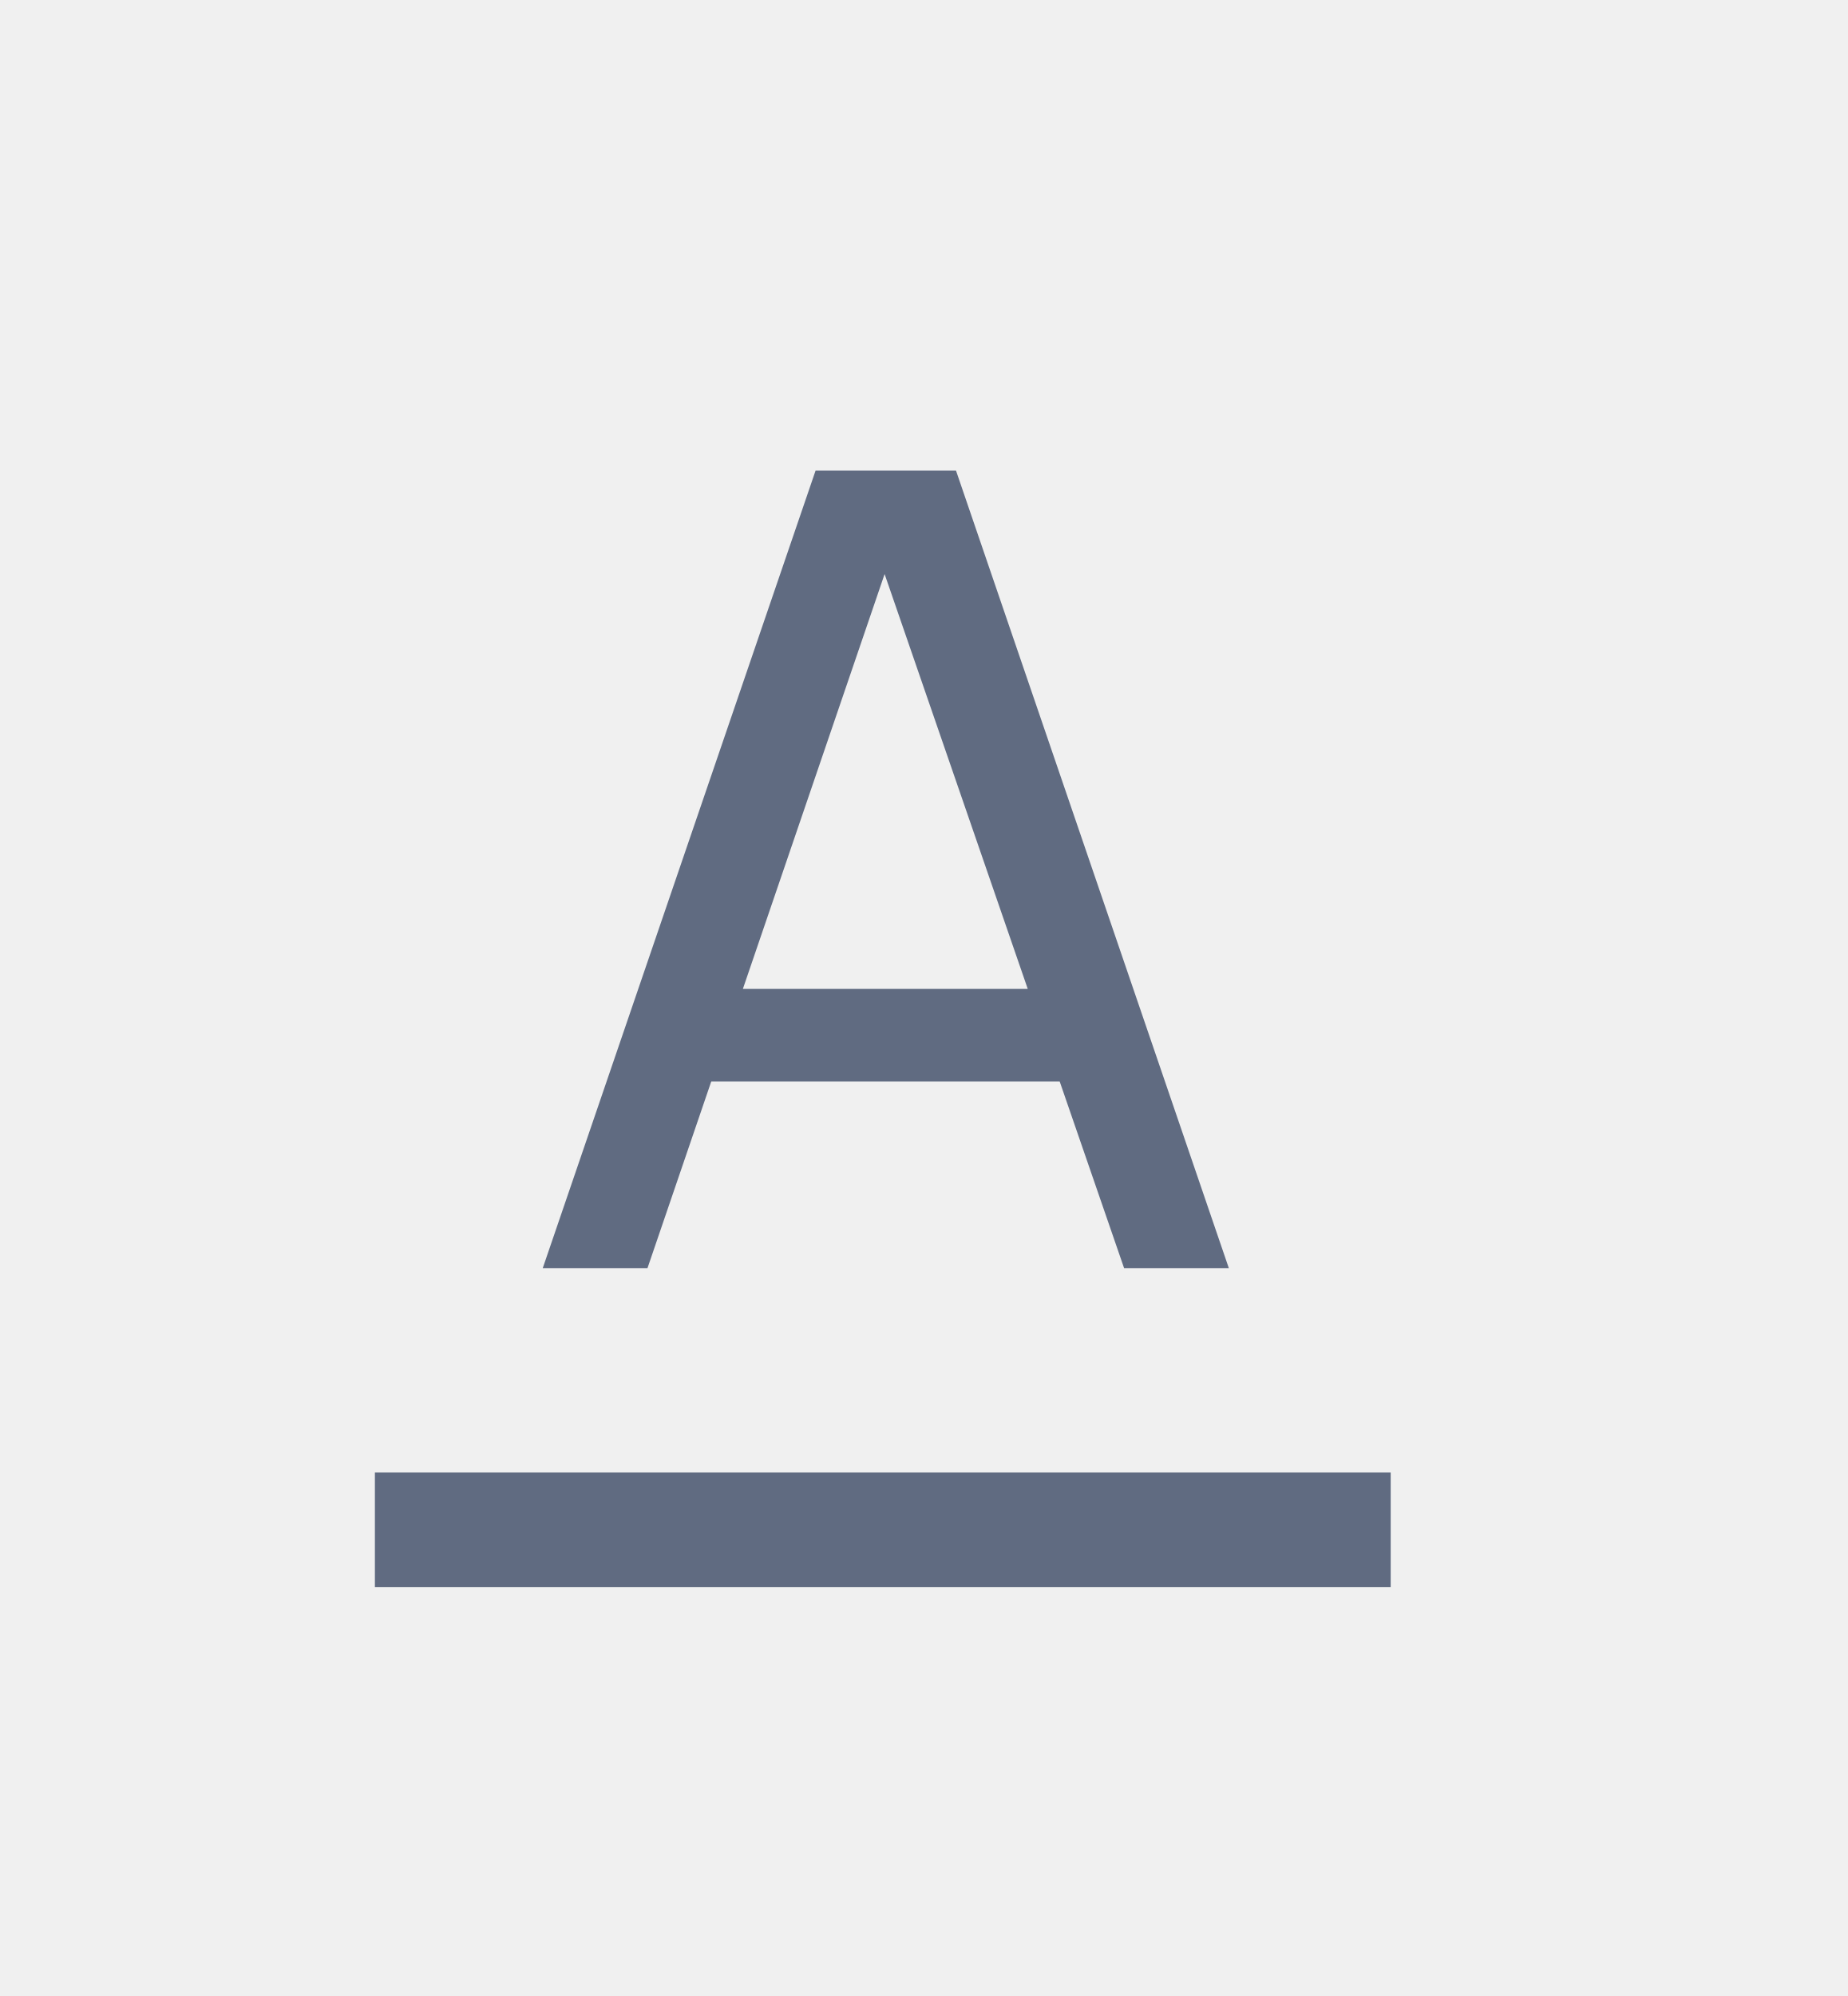
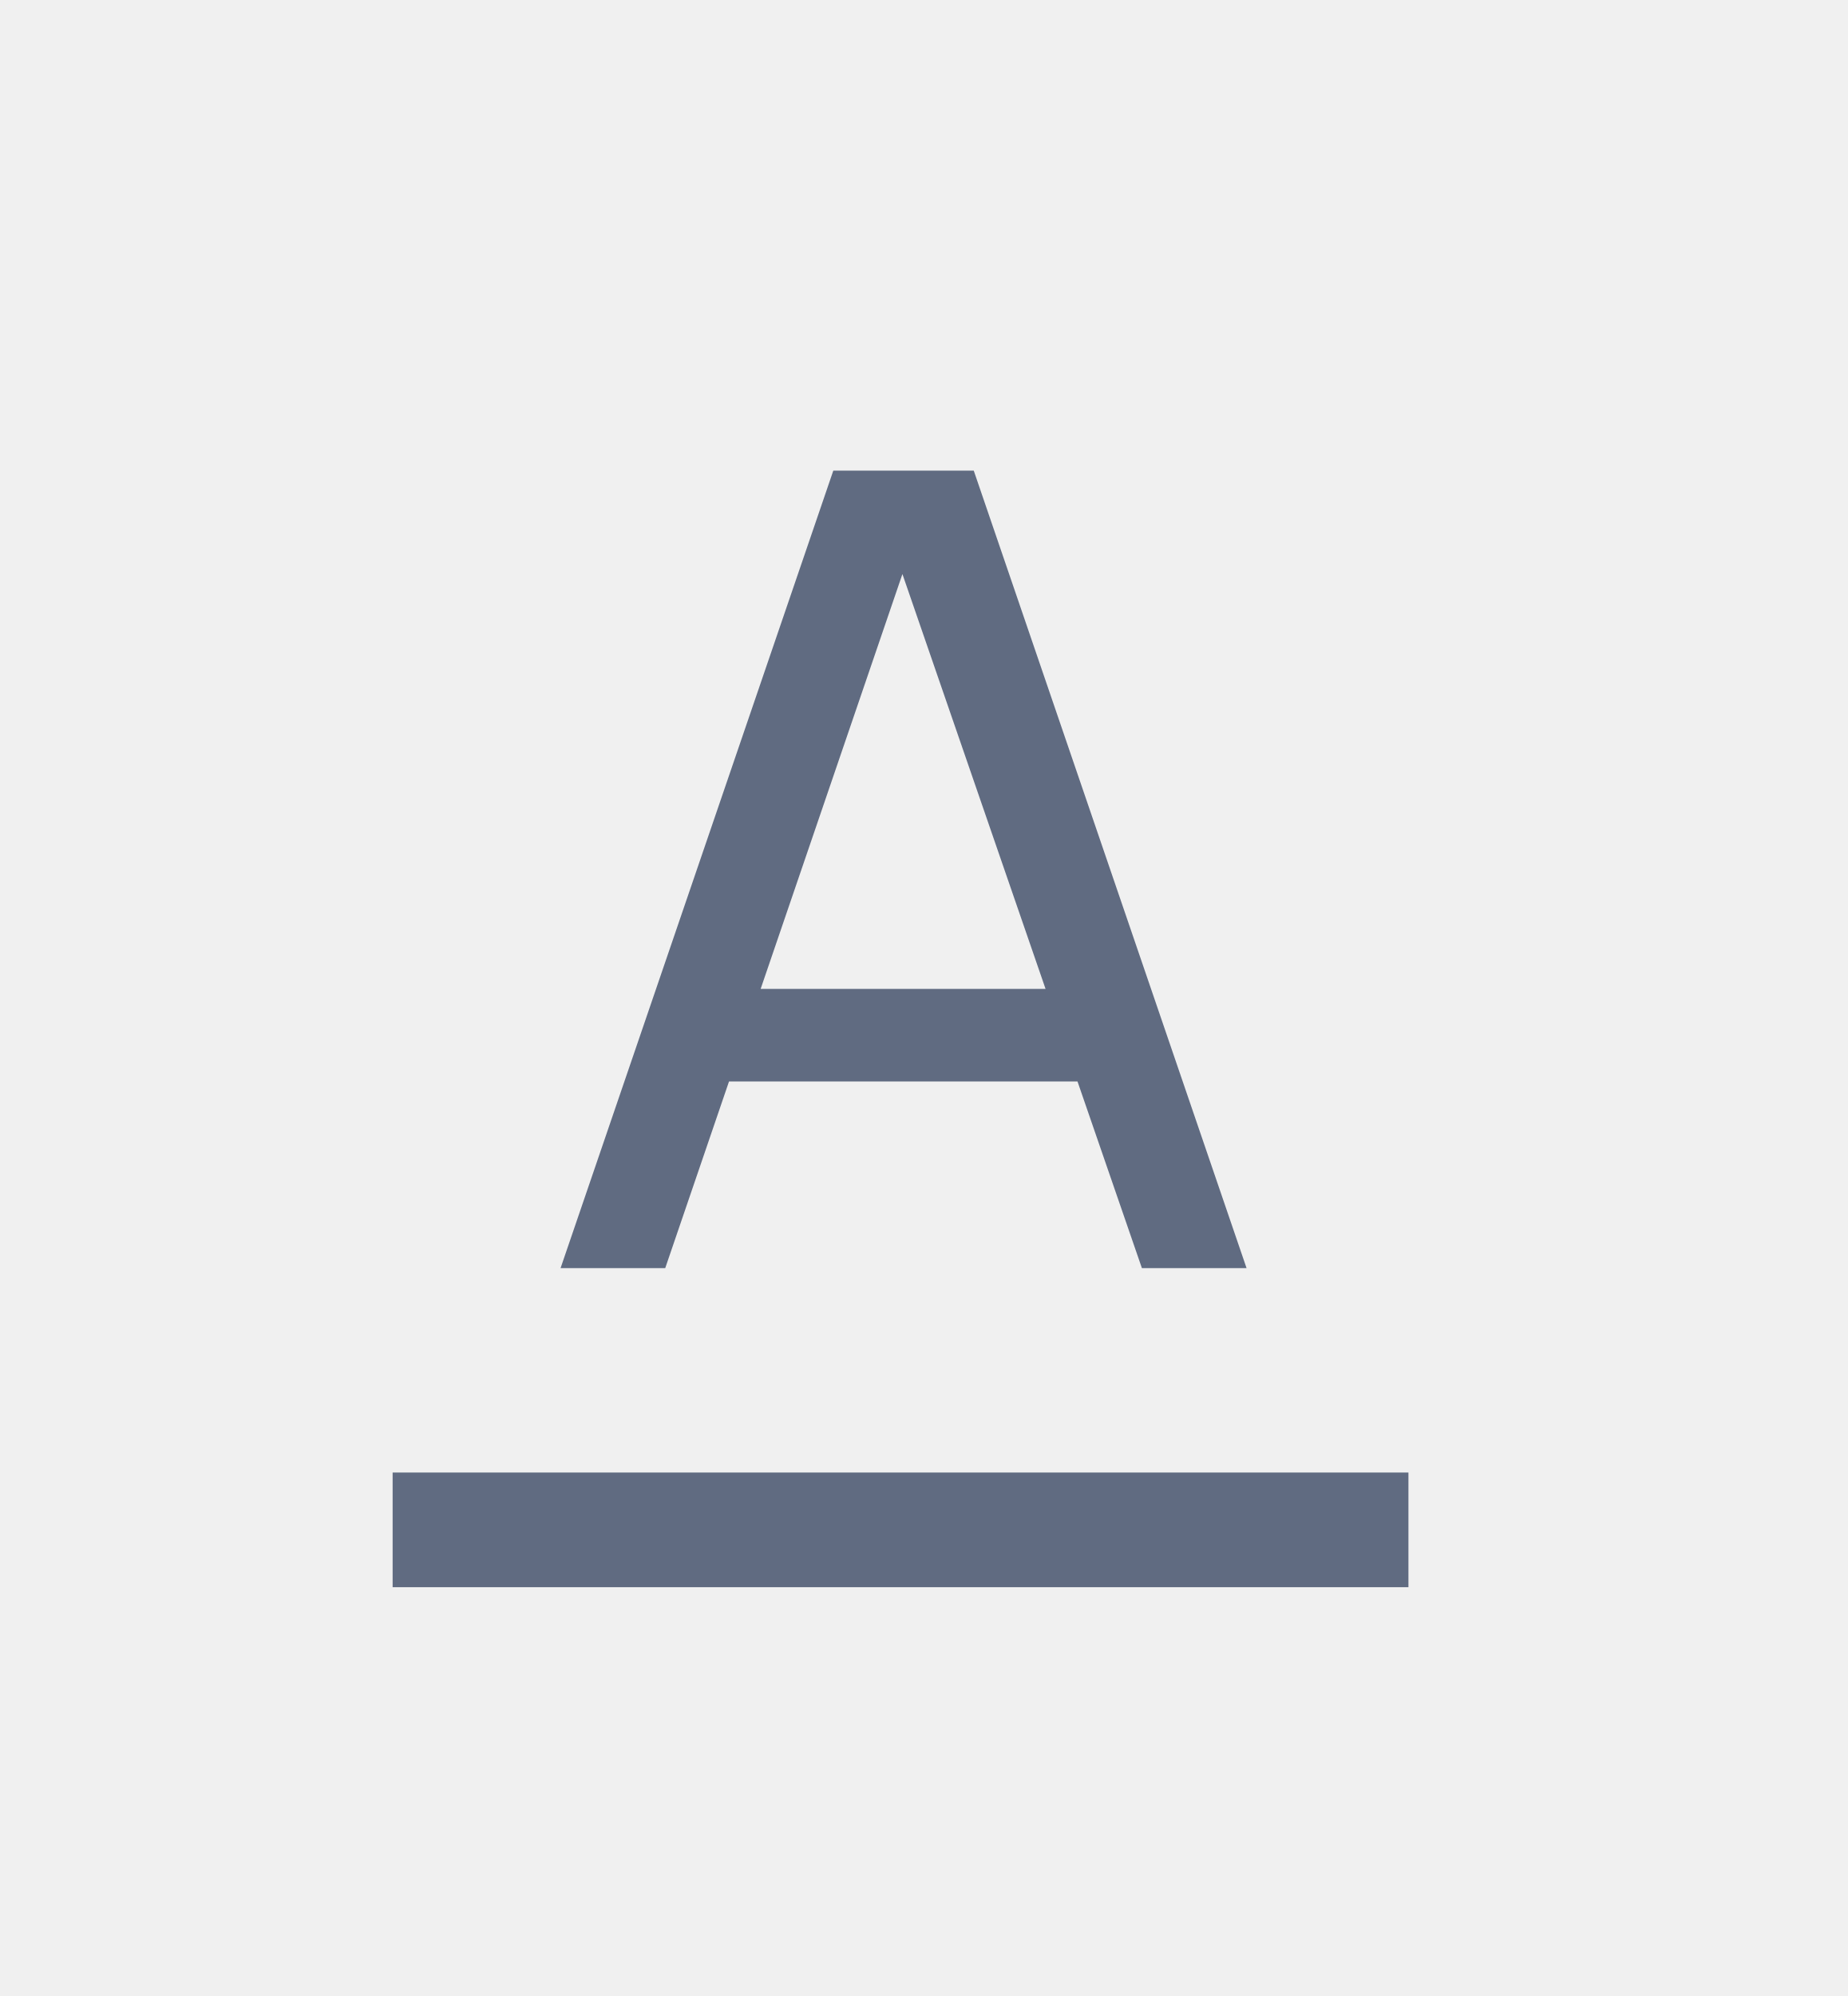
<svg xmlns="http://www.w3.org/2000/svg" width="25" height="27" viewBox="0 0 25 27" fill="none">
-   <g clip-path="url(#clip0_1_1401)">
-     <mask id="mask0_1_1401" style="mask-type:luminance" maskUnits="userSpaceOnUse" x="0" y="0" width="25" height="27">
-       <path d="M24.232 0.961H0.03V26.905H24.232V0.961Z" fill="white" />
+   <g clip-path="url(#clip0_1_1381)">
+     <mask id="mask0_1_1381" style="mask-type:luminance" maskUnits="userSpaceOnUse" x="0" y="0" width="25" height="27">
+       <path d="M24.473 0.961H0.27V26.905H24.473V0.961Z" fill="white" />
    </mask>
-     <g mask="url(#mask0_1_1401)">
-       <path d="M7.343 17.154L11.034 6.366H12.934L16.625 17.154H15.208L11.754 7.145H12.18L8.76 17.154H7.343ZM9.12 14.629V13.377H14.853V14.629H9.12Z" fill="#606B81" />
-       <path d="M18.815 19.919H5.072V21.47H18.815V19.919Z" fill="#606B81" />
-       <path d="M18.146 20.635H5.74V20.754H18.146V20.635Z" stroke="#606B81" />
+     <g mask="url(#mask0_1_1381)">
+       <path d="M7.584 17.154L11.274 6.366H13.174L16.865 17.154H15.449L11.995 7.145H12.421L9 17.154H7.584ZM9.361 14.629V13.377H15.093V14.629H9.361Z" fill="#606B81" />
+       <path d="M19.055 19.919H5.312V21.47H19.055V19.919Z" fill="#606B81" />
+       <path d="M18.387 20.635H5.98V20.754H18.387V20.635Z" stroke="#606B81" />
    </g>
  </g>
  <defs>
-     <clipPath id="clip0_1_1401">
-       <rect width="24.203" height="25.944" fill="white" transform="translate(0.029541 0.960938)" />
+     <clipPath id="clip0_1_1381">
+       <rect width="24.203" height="25.944" fill="white" transform="translate(0.27002 0.960938)" />
    </clipPath>
  </defs>
</svg>
